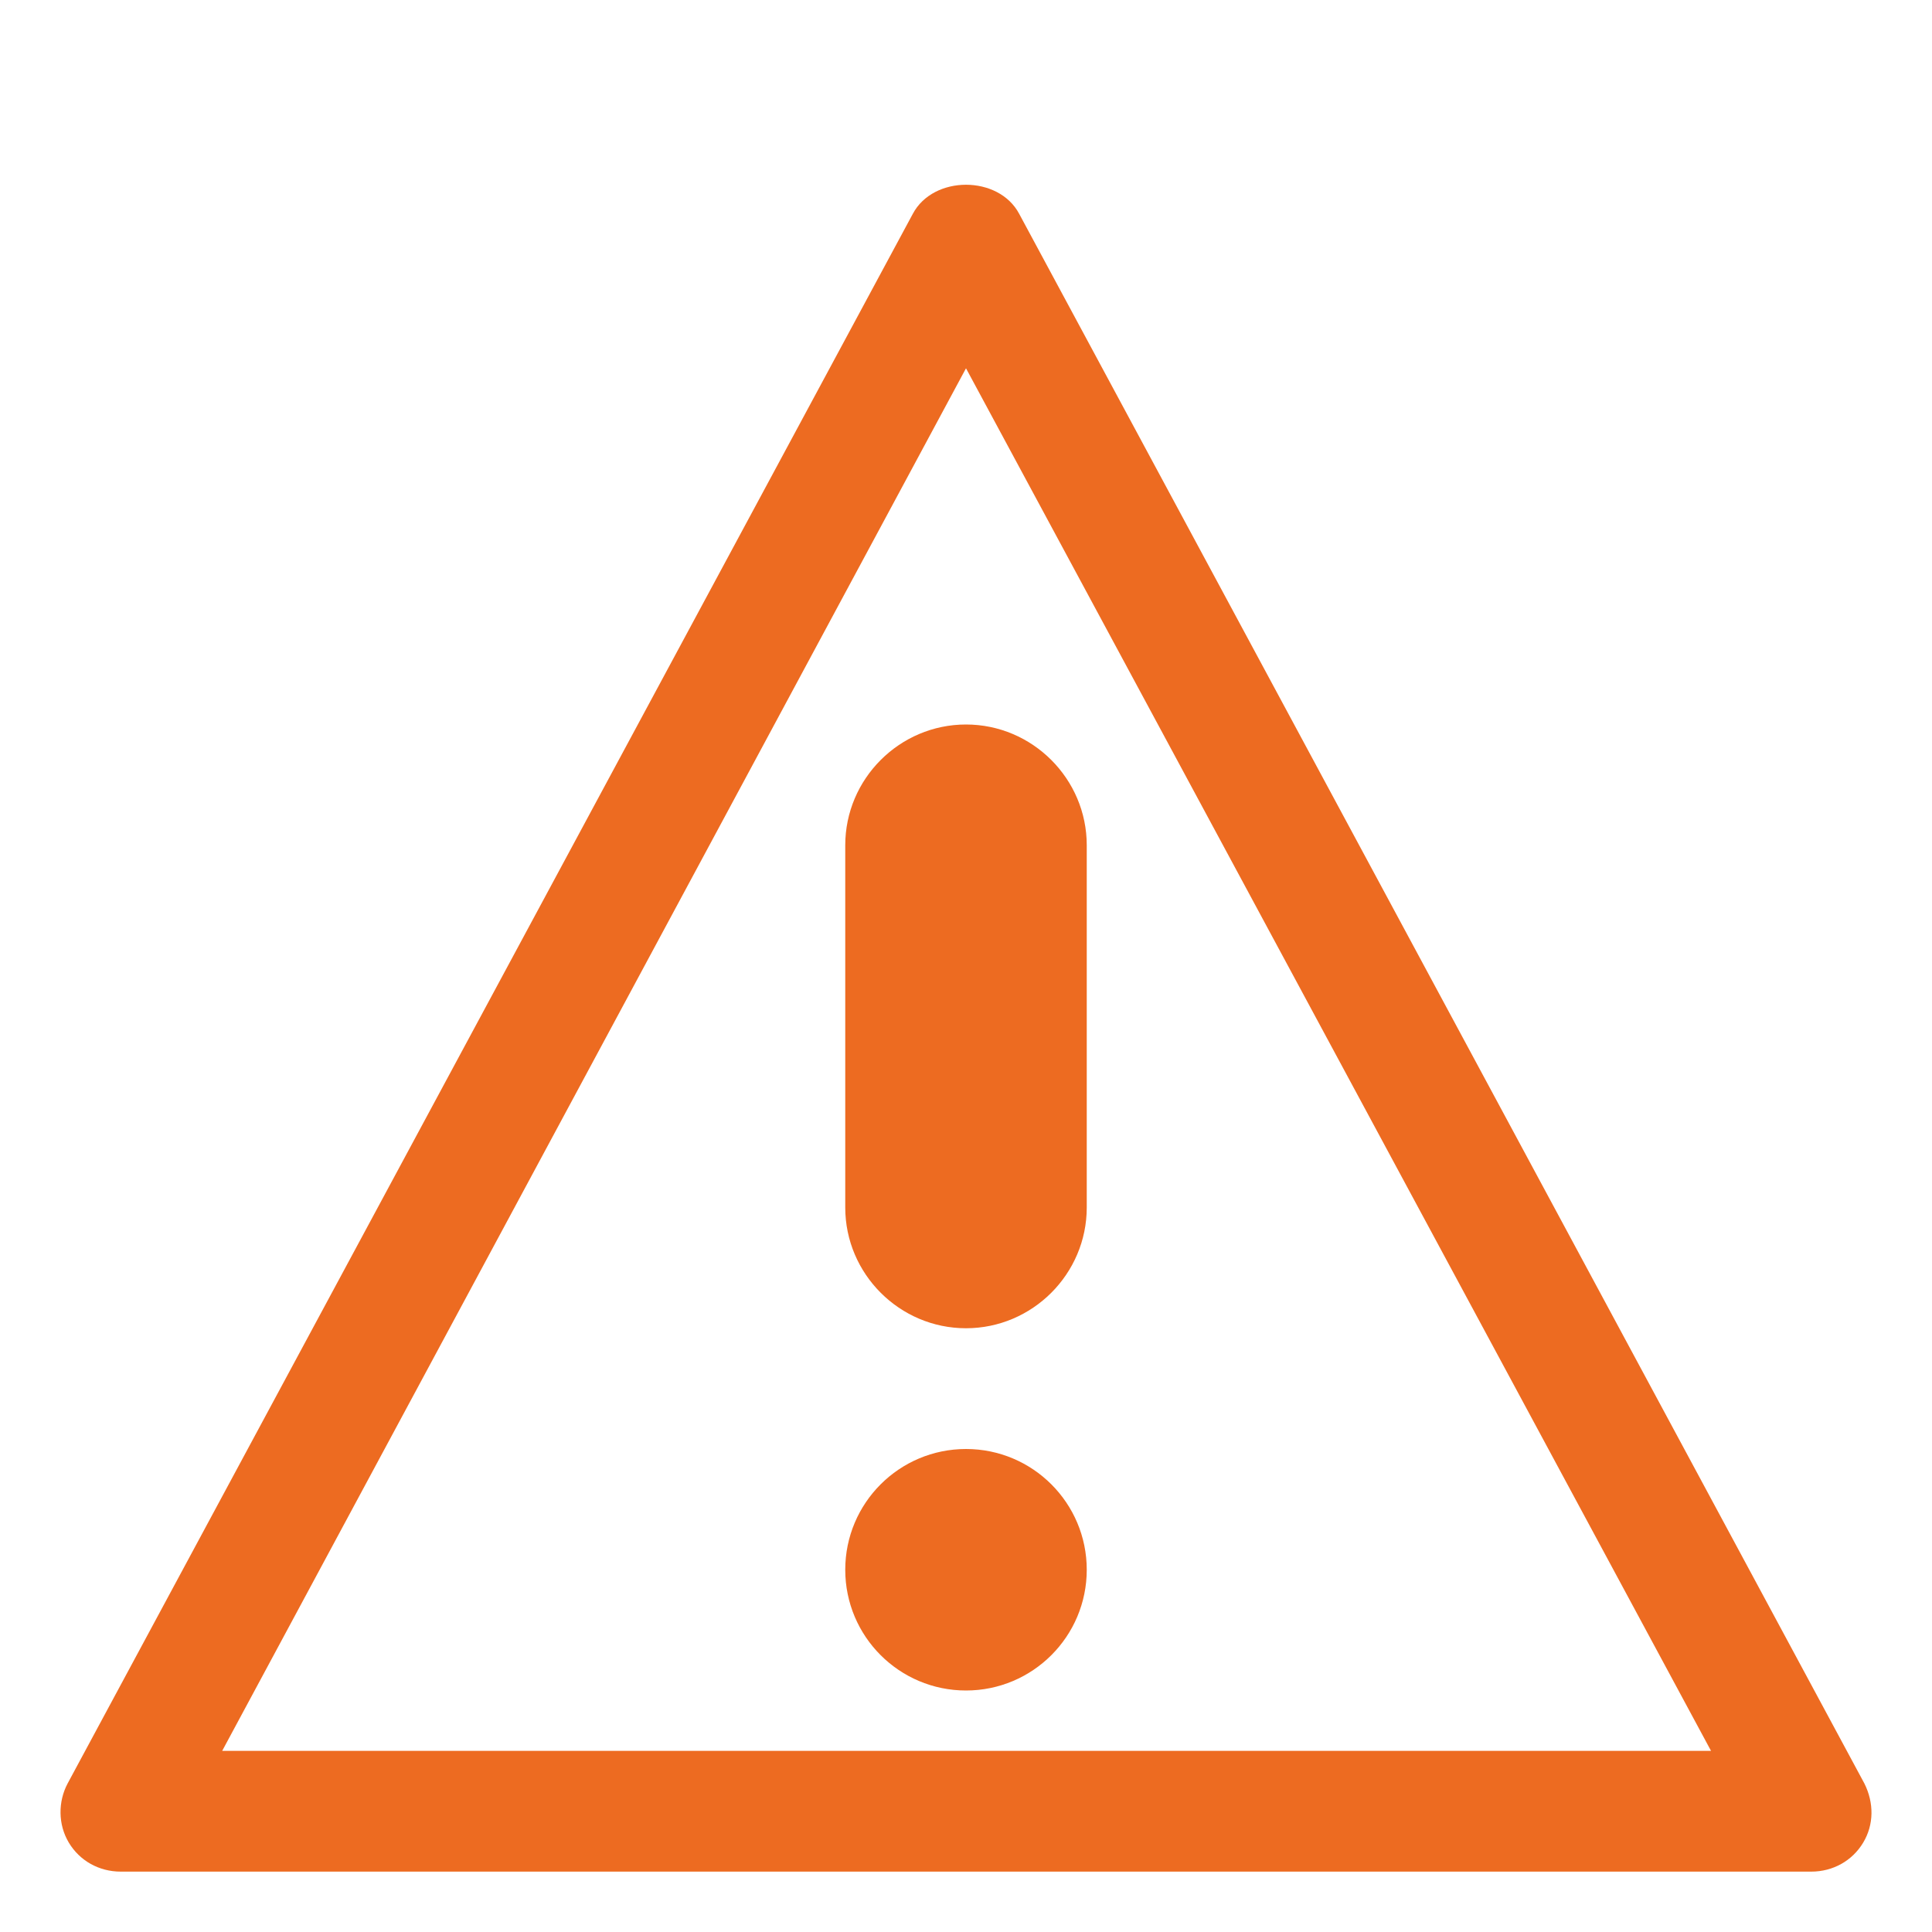
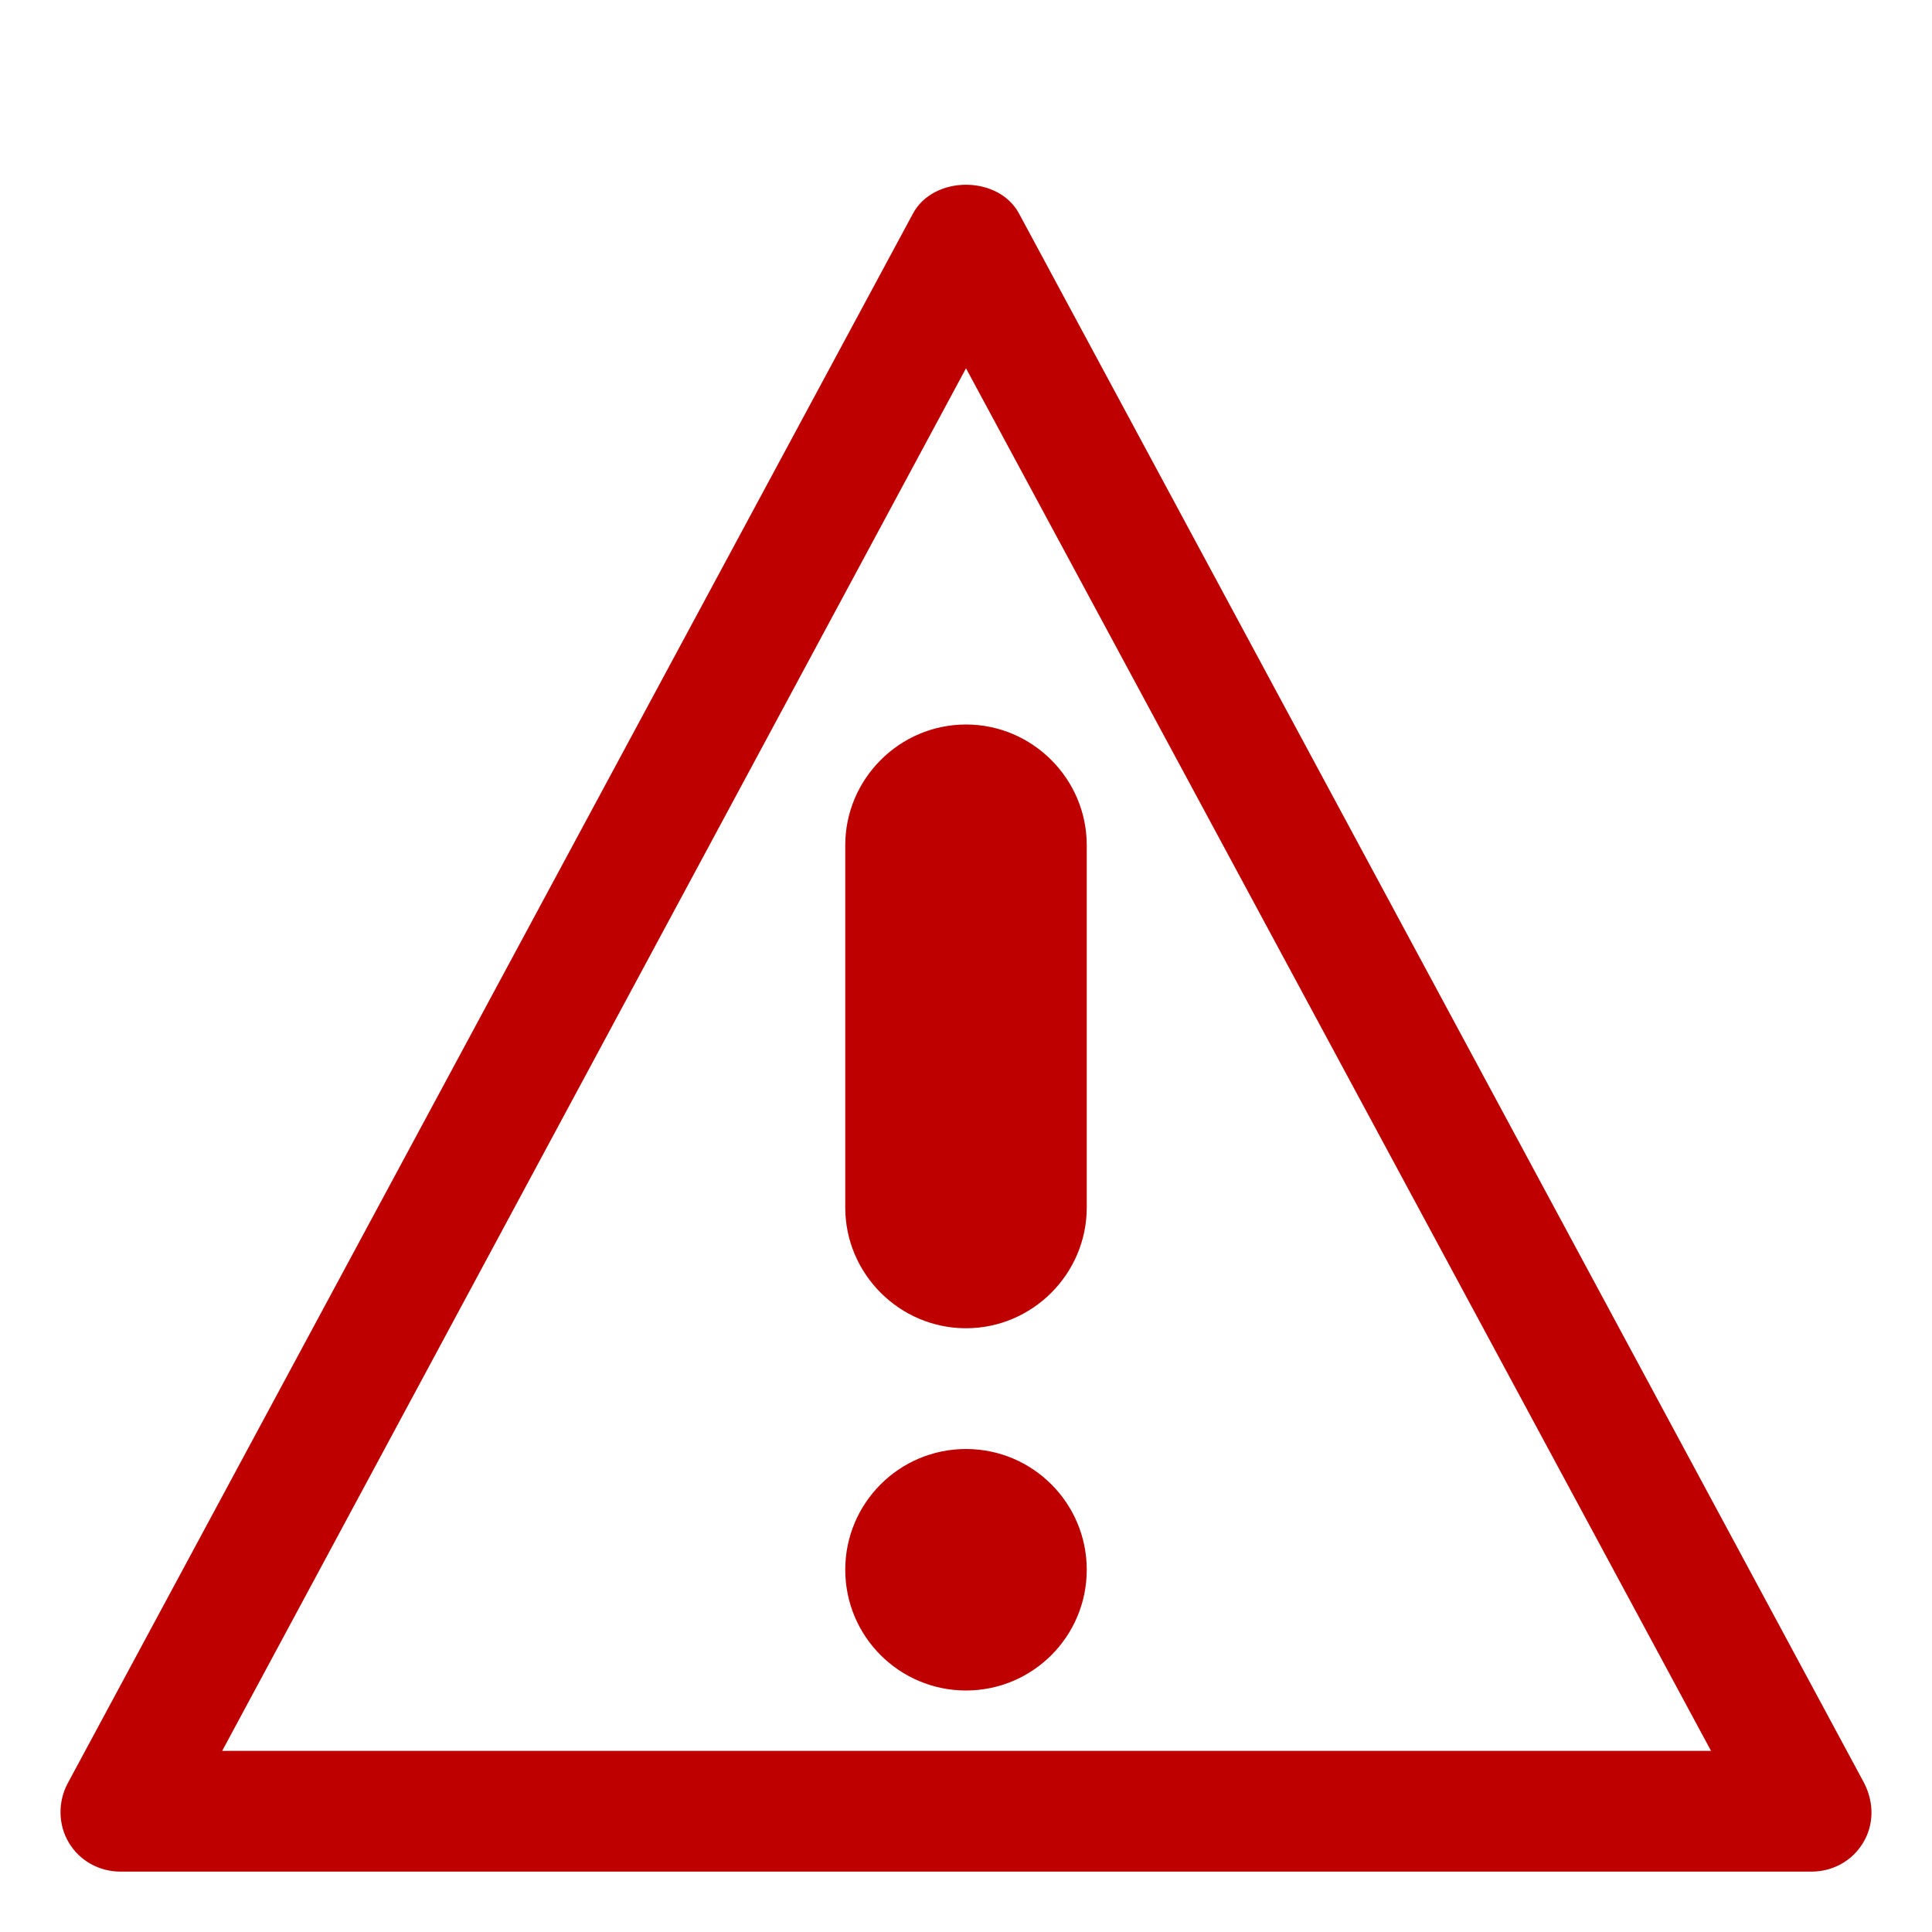
<svg xmlns="http://www.w3.org/2000/svg" version="1.0" id="Layer_1" x="0px" y="0px" viewBox="0 0 16 16" enable-background="new 0 0 16 16" xml:space="preserve">
  <g>
    <g>
-       <path fill="#ED6B21" d="M8,11c-0.55,0-1-0.45-1-1V7c0-0.55,0.45-1,1-1s1,0.45,1,1v3C9,10.55,8.55,11,8,11z" />
+       <path fill="#bf0000" d="M8,11c-0.55,0-1-0.45-1-1V7c0-0.55,0.45-1,1-1s1,0.45,1,1v3C9,10.55,8.55,11,8,11z" />
    </g>
    <g>
-       <circle fill="#ED6B21" cx="8" cy="13" r="1" />
+       <circle fill="#bf0000" cx="8" cy="13" r="1" />
    </g>
    <g>
-       <path fill="#ED6B21" d="M15,15.5H1c-0.18,0-0.34-0.09-0.43-0.24c-0.09-0.15-0.09-0.34-0.01-0.49l7-13c0.17-0.32,0.71-0.32,0.88,0    l7,13c0.08,0.16,0.08,0.34-0.01,0.49C15.34,15.41,15.18,15.5,15,15.5z M1.84,14.5h12.33L8,3.05L1.84,14.5z" />
+       <path fill="#bf0000" d="M15,15.5H1c-0.18,0-0.34-0.09-0.43-0.24c-0.09-0.15-0.09-0.34-0.01-0.49l7-13c0.17-0.32,0.71-0.32,0.88,0    l7,13c0.08,0.16,0.08,0.34-0.01,0.49C15.34,15.41,15.18,15.5,15,15.5z M1.84,14.5h12.33L8,3.05L1.84,14.5z" />
    </g>
  </g>
</svg>
